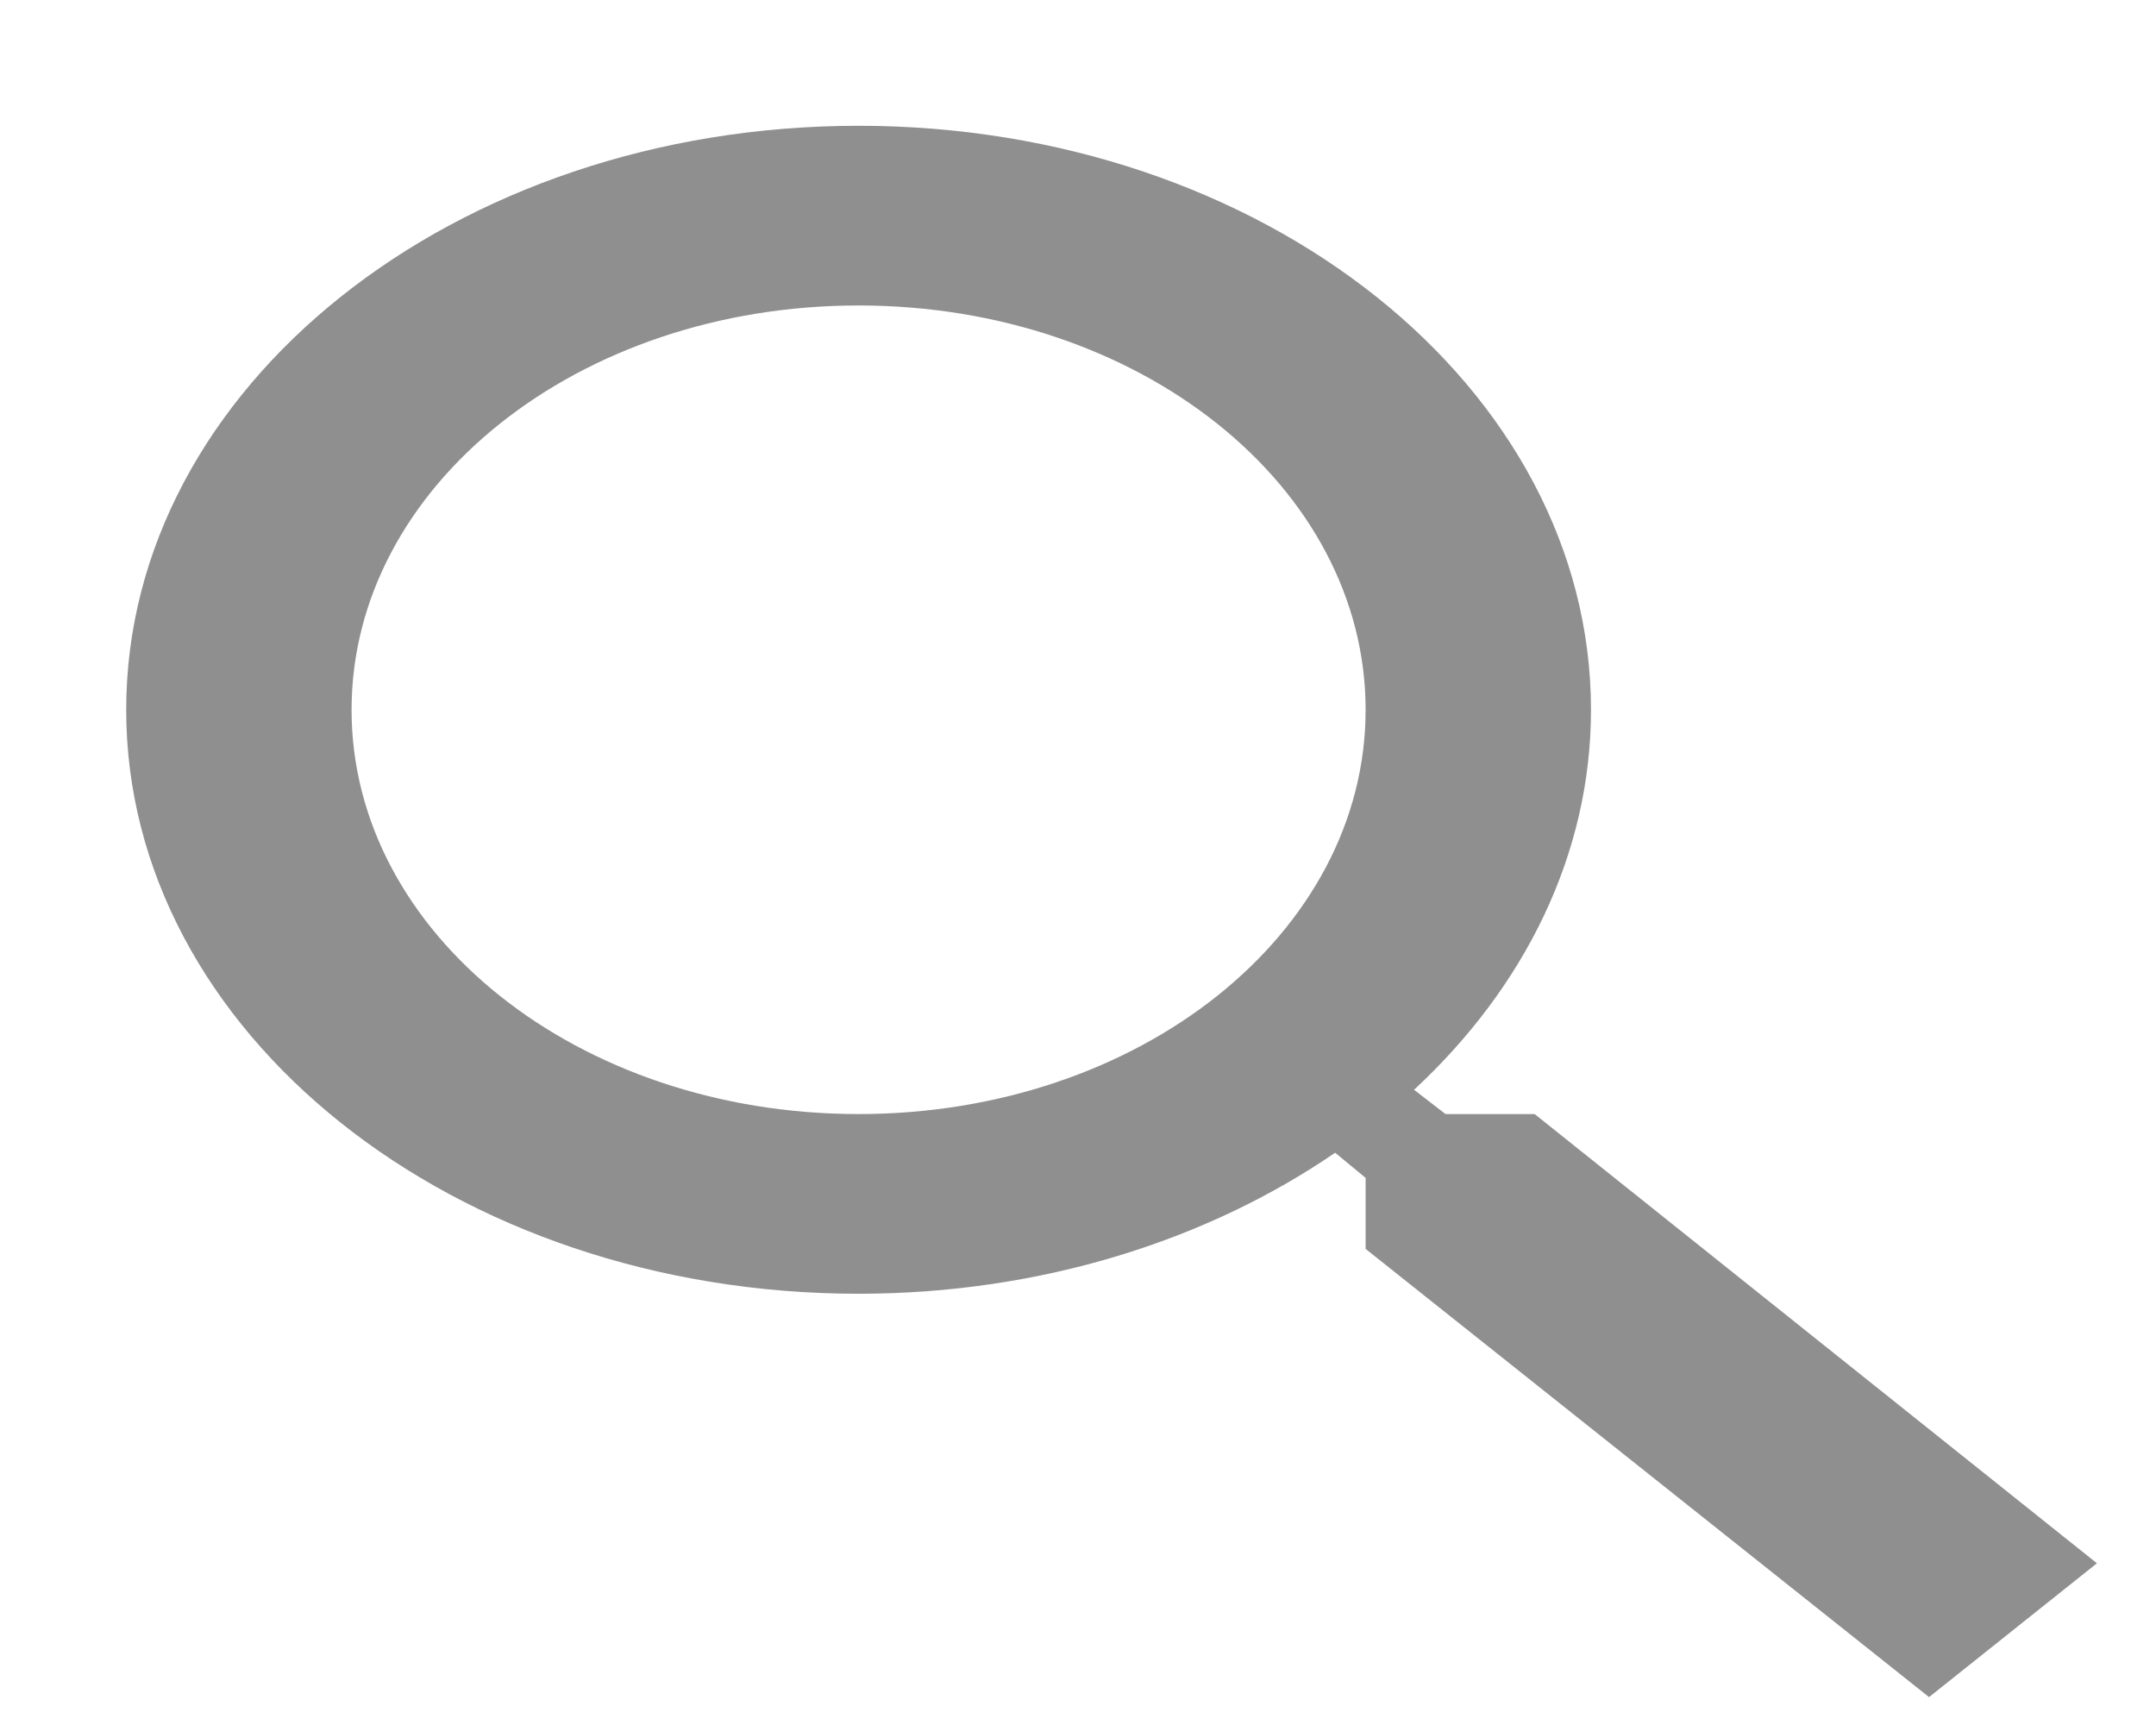
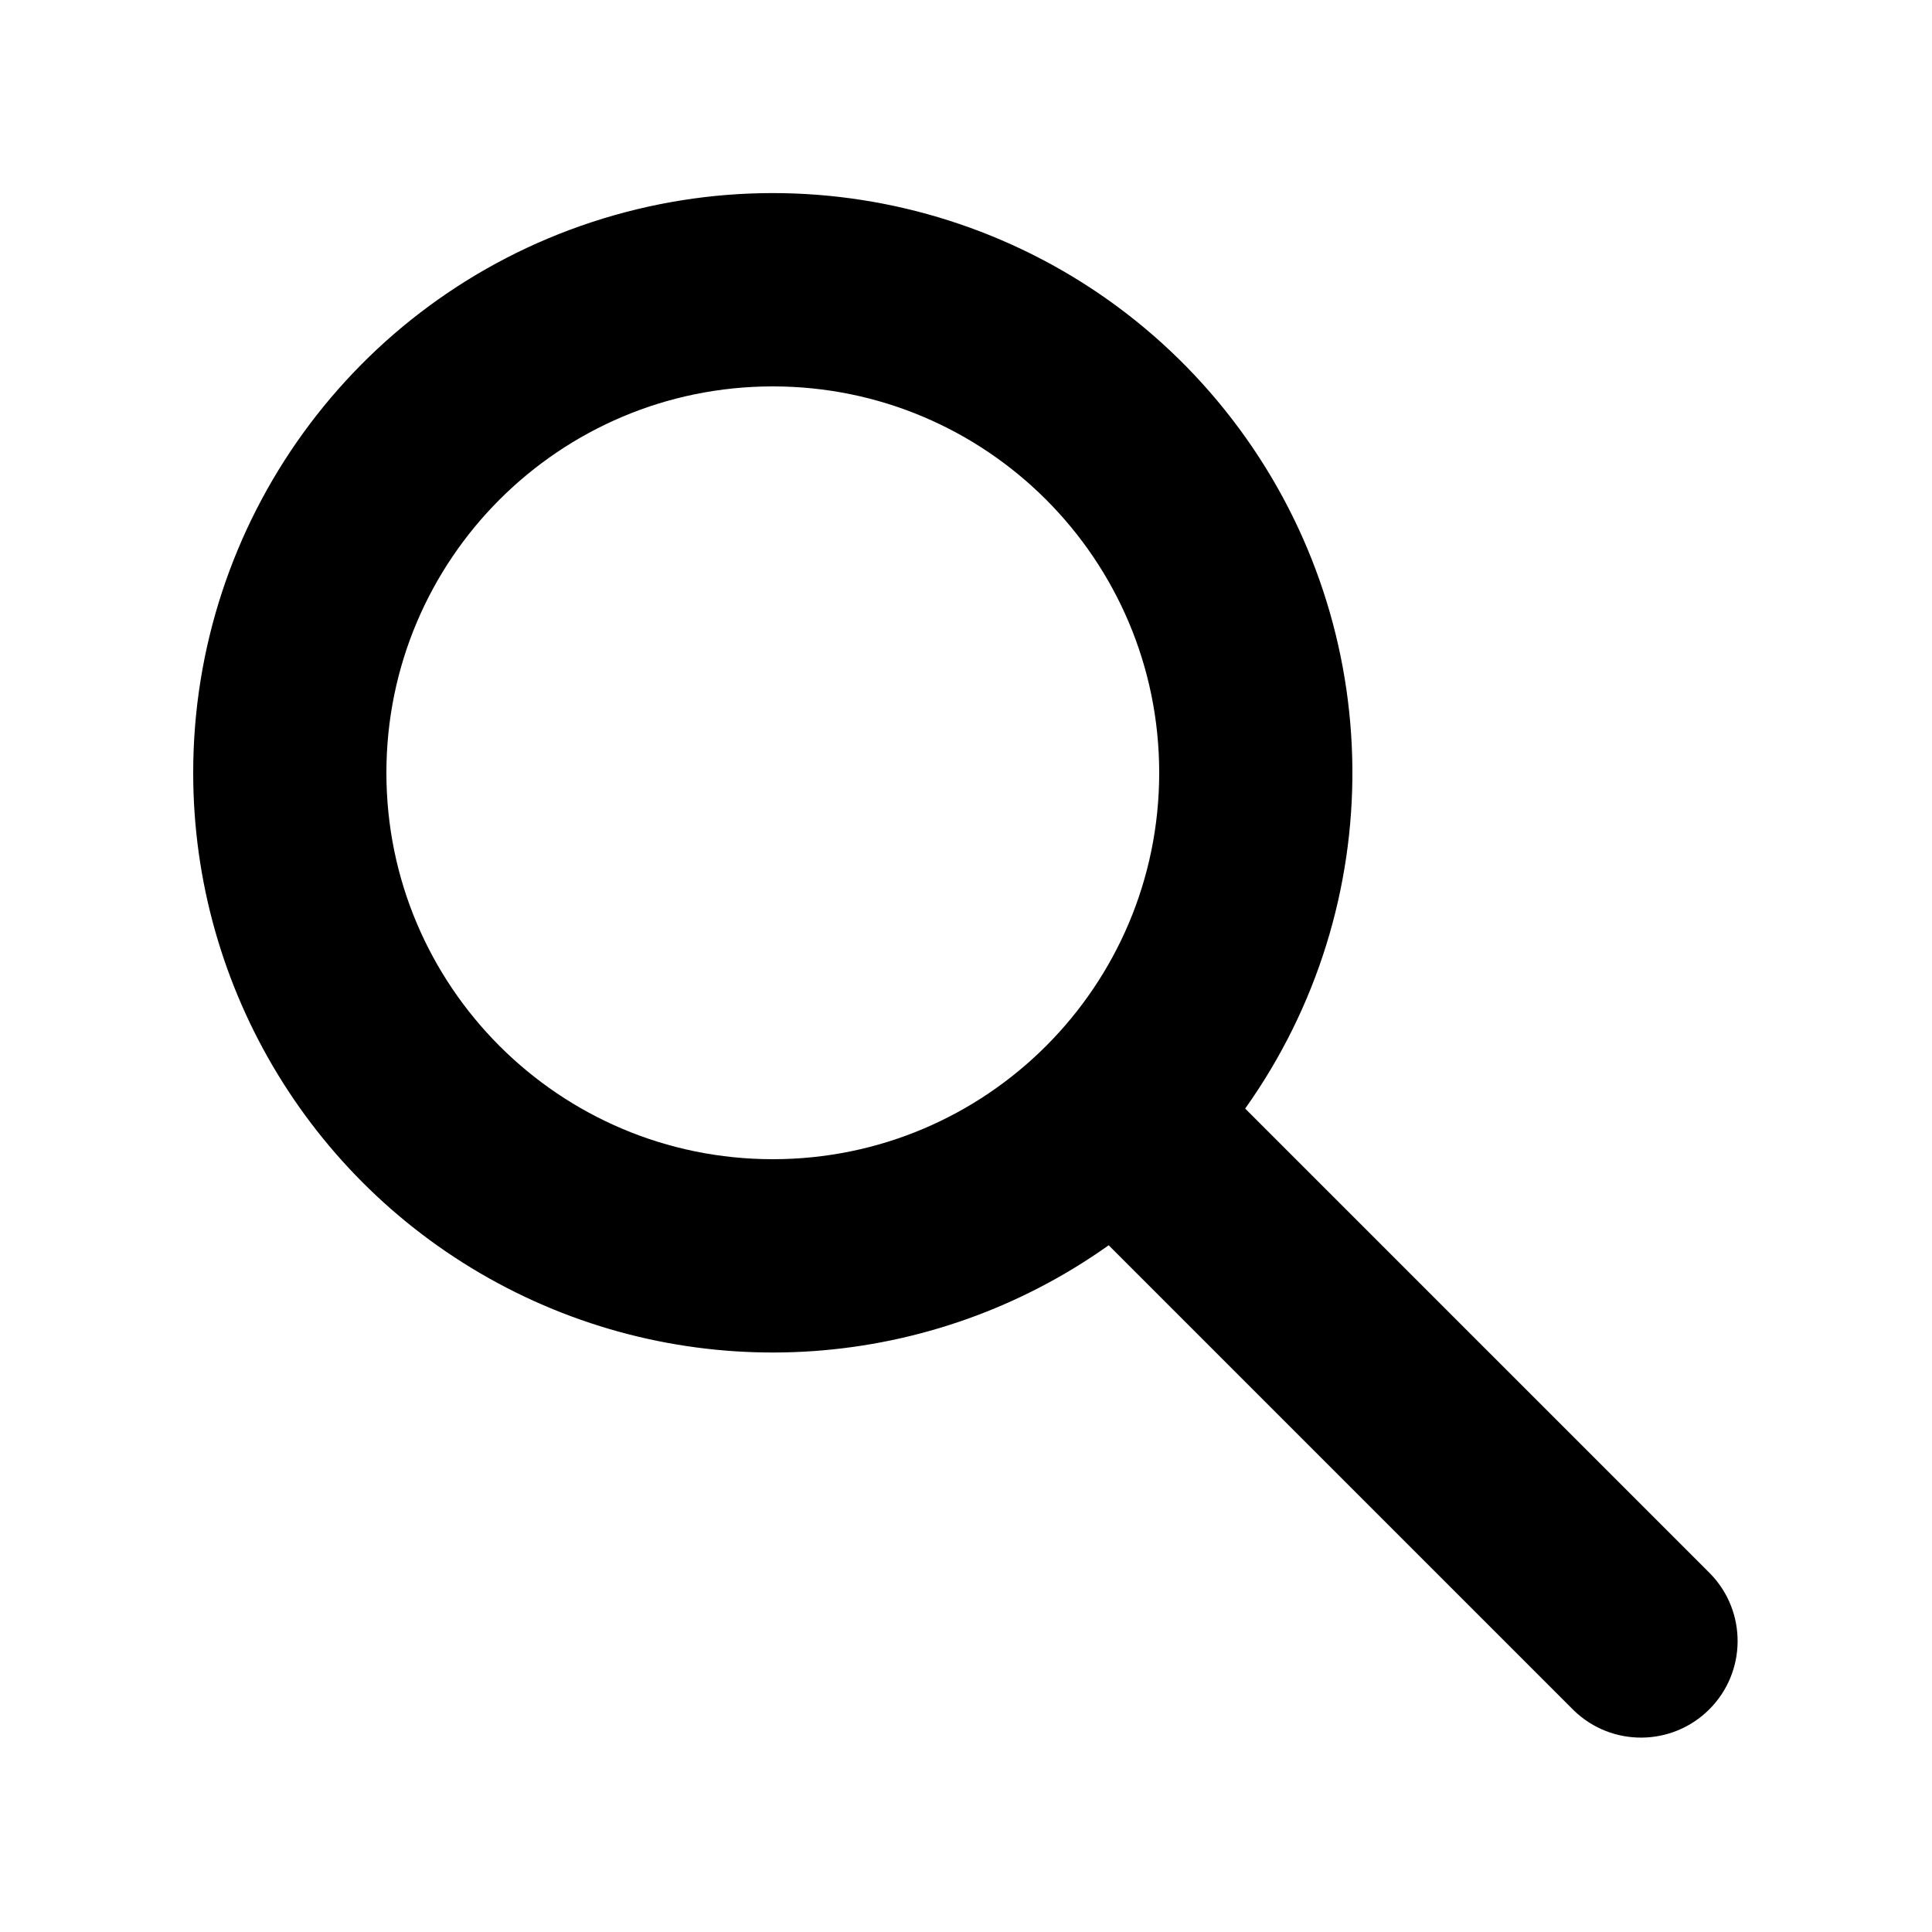
- <svg xmlns="http://www.w3.org/2000/svg" width="15" height="12" viewBox="0 0 15 12" fill="none">
-   <path d="M10.677 7.75H10.057L9.838 7.581C10.606 6.869 11.069 5.944 11.069 4.938C11.069 2.694 8.788 0.875 5.973 0.875C3.159 0.875 0.878 2.694 0.878 4.938C0.878 7.181 3.159 9 5.973 9C7.235 9 8.396 8.631 9.289 8.019L9.501 8.194V8.688L13.421 11.806L14.589 10.875L10.677 7.75ZM5.973 7.75C4.021 7.75 2.446 6.494 2.446 4.938C2.446 3.381 4.021 2.125 5.973 2.125C7.925 2.125 9.501 3.381 9.501 4.938C9.501 6.494 7.925 7.75 5.973 7.75Z" fill="#8F8F8F" />
+ <svg xmlns="http://www.w3.org/2000/svg" viewBox="0 0 20 20" fill="currentColor">
+   <path fill-rule="evenodd" d="M8 4a4 4 0 100 8 4 4 0 000-8zM2 8a6 6 0 1110.89 3.476l4.817 4.817a1 1 0 01-1.414 1.414l-4.816-4.816A6 6 0 012 8z" clip-rule="evenodd" />
</svg>
